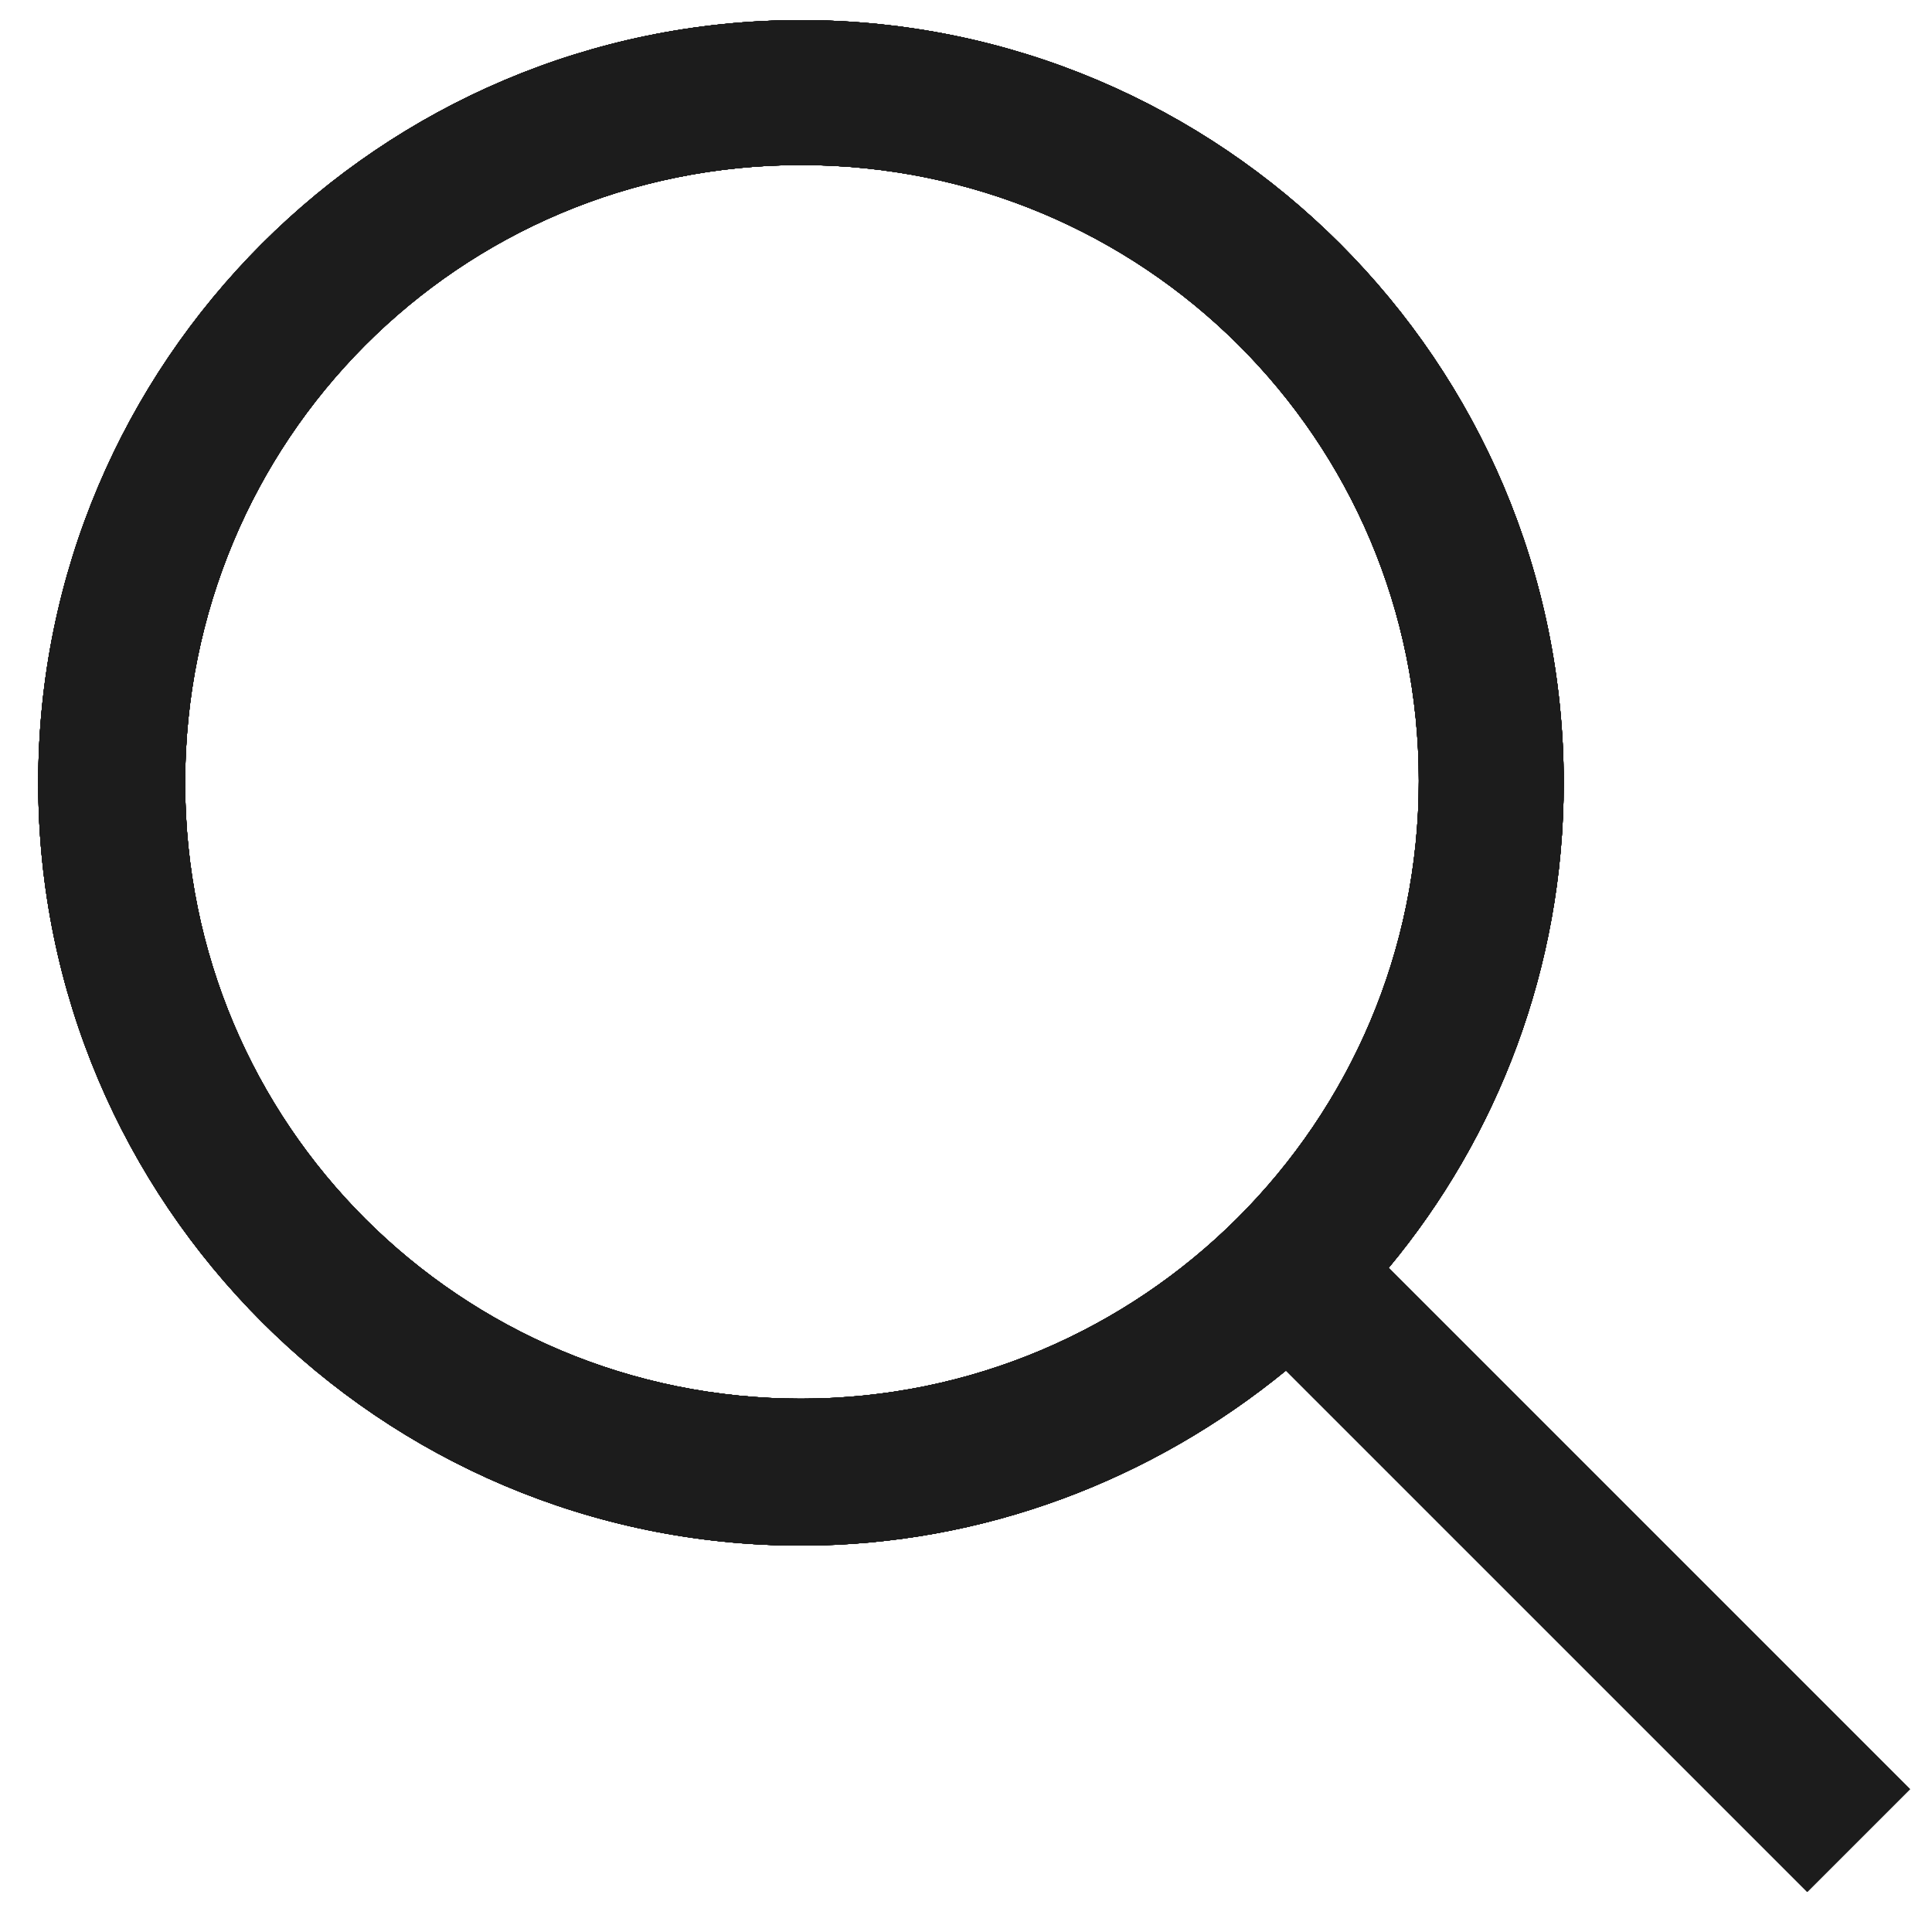
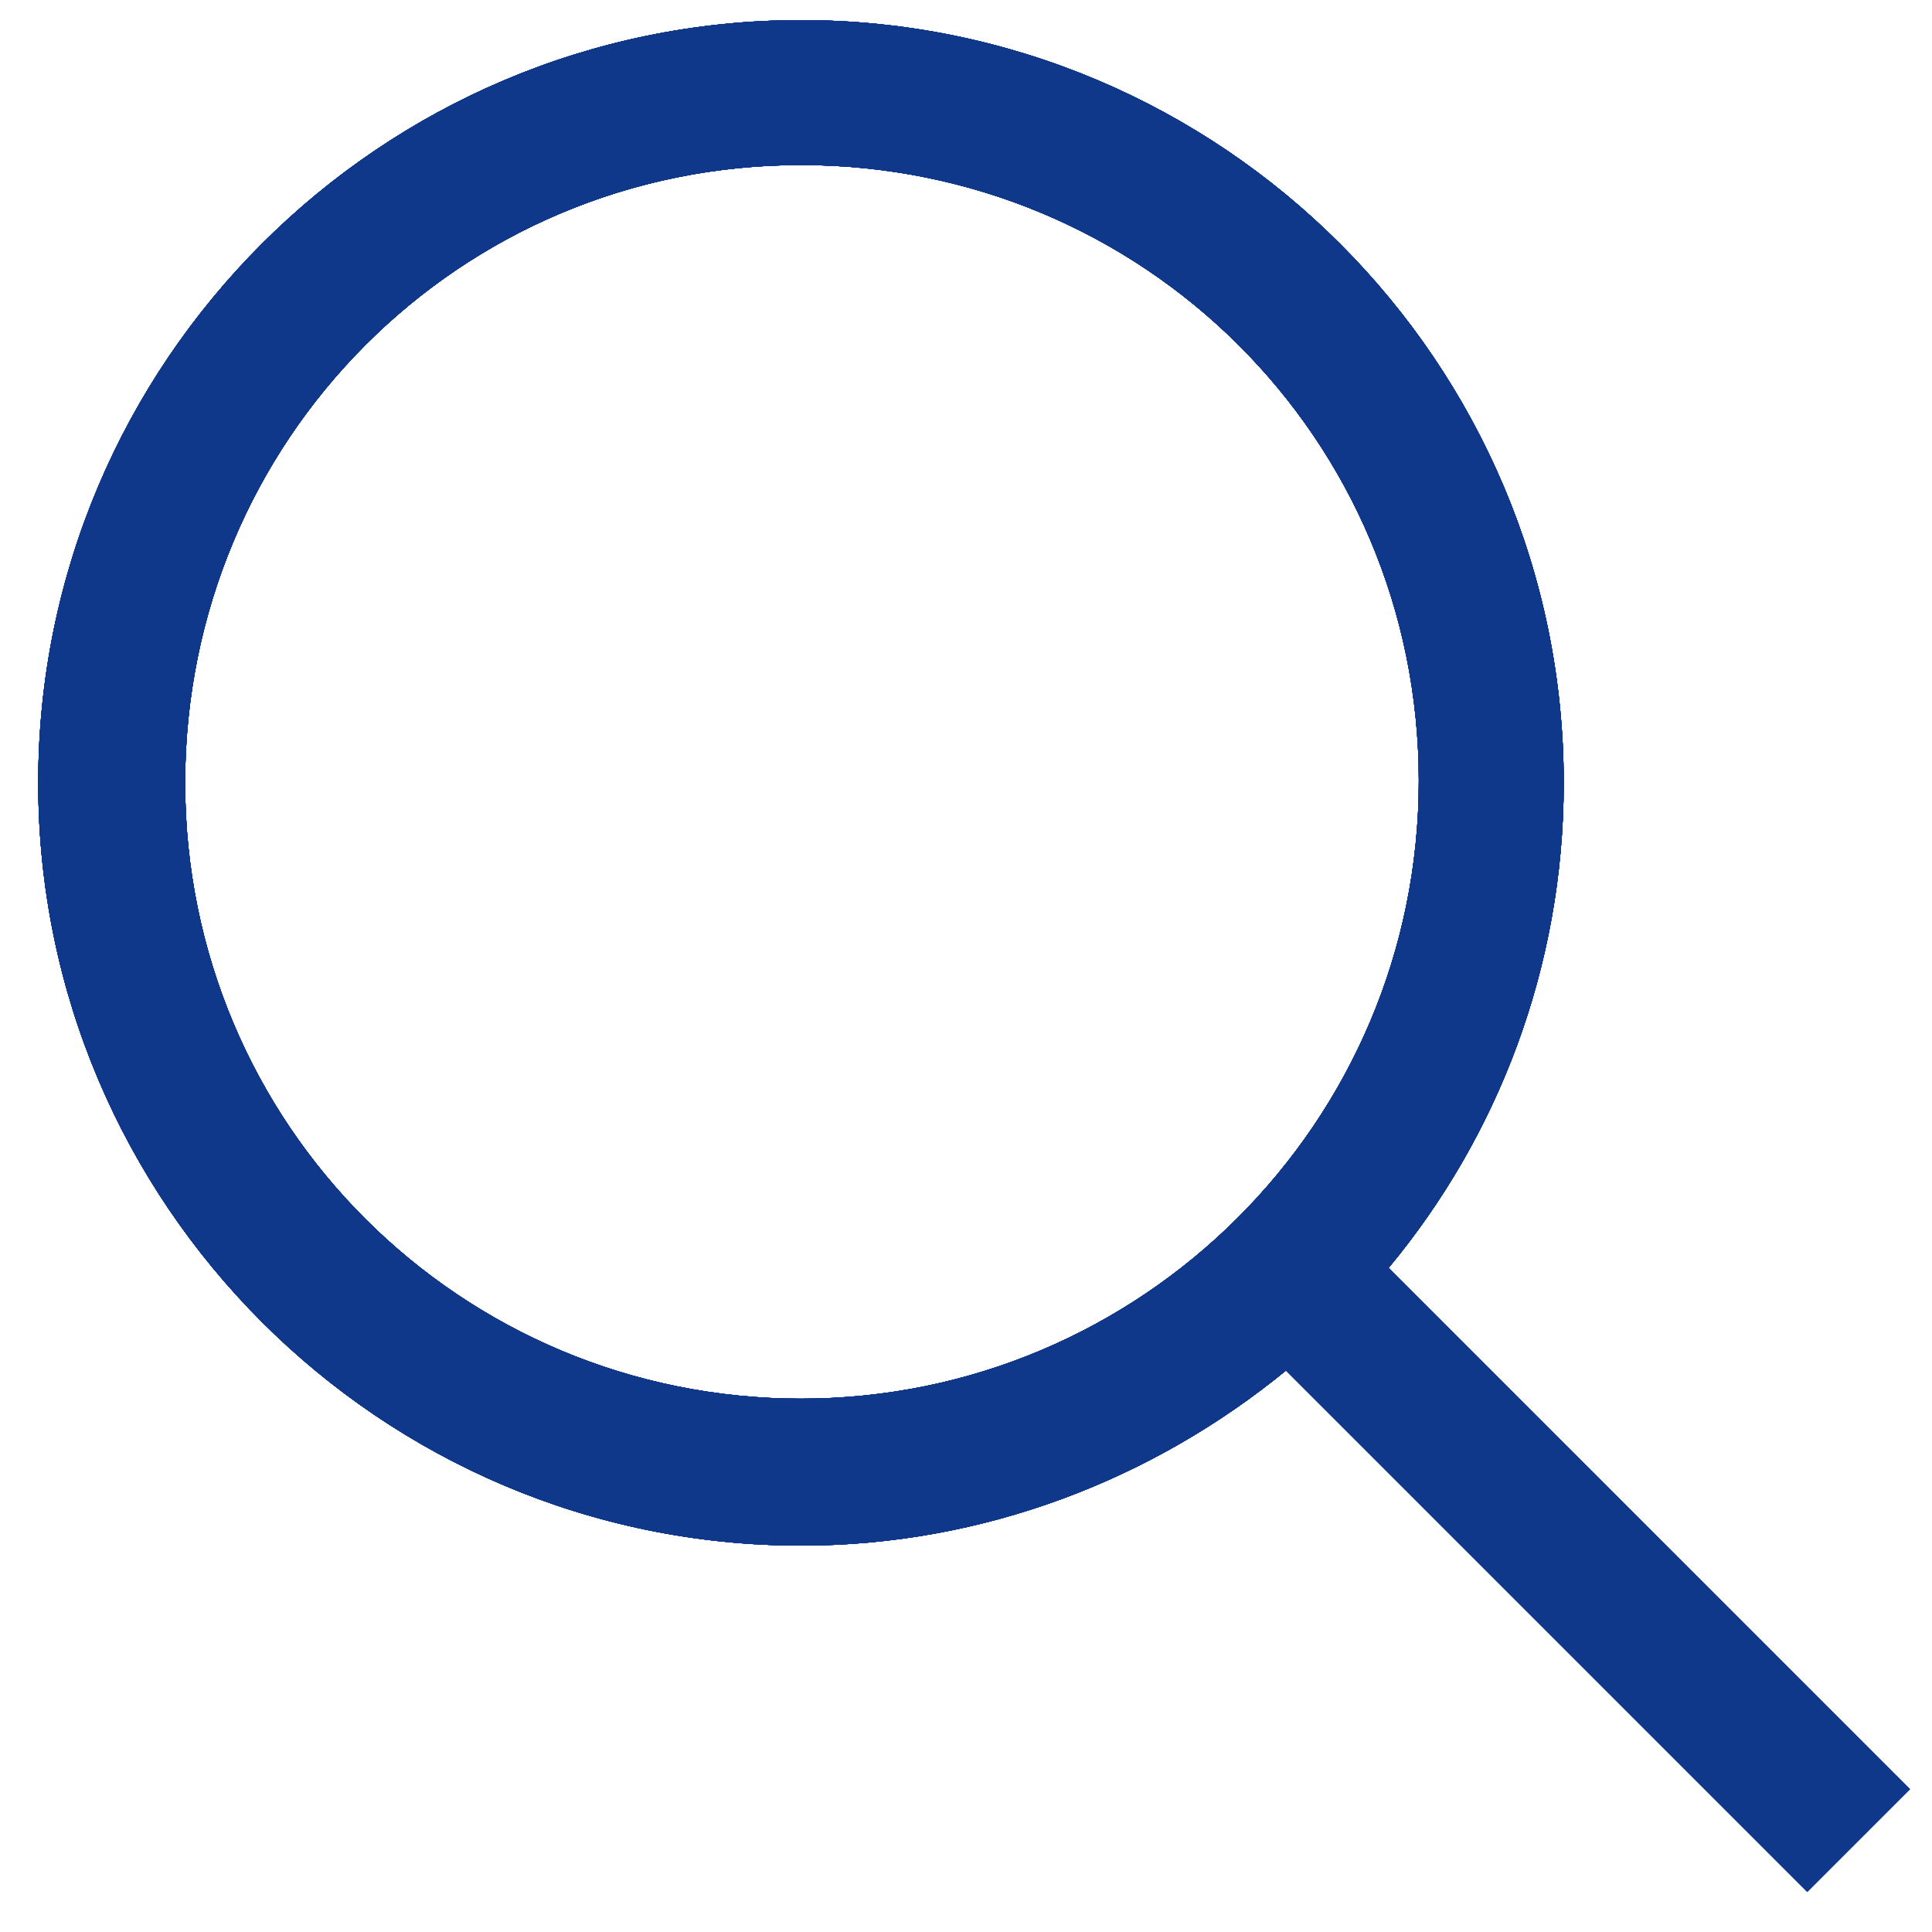
<svg xmlns="http://www.w3.org/2000/svg" xmlns:xlink="http://www.w3.org/1999/xlink" version="1.1" id="Layer_1" x="0px" y="0px" viewBox="0 0 96 96" style="enable-background:new 0 0 96 96;" xml:space="preserve">
  <style type="text/css">
	.st0{clip-path:url(#SVGID_2_);}
	.st1{clip-path:url(#SVGID_4_);}
	.st2{clip-path:url(#SVGID_6_);}
- 	.st3{clip-path:url(#SVGID_8_);fill:#1C1C1C;}
+ 	.st3{clip-path:url(#SVGID_8_);fill:#0F388A;}
	.st4{clip-path:url(#SVGID_10_);enable-background:new    ;}
	.st5{clip-path:url(#SVGID_12_);}
- 	.st6{clip-path:url(#SVGID_14_);fill:#1C1C1C;}
+ 	.st6{clip-path:url(#SVGID_14_);fill:#0F388A;}
</style>
  <g>
    <defs>
      <path id="SVGID_1_" d="M39.8,69.5c16.9,0,30.7-13.7,30.7-30.7S56.8,8.2,39.8,8.2S9.2,21.9,9.2,38.9S22.9,69.5,39.8,69.5z     M63.9,68.1c-6.6,5.4-15,8.7-24.1,8.7c-20.9,0-37.9-17-37.9-37.9S18.9,1,39.8,1s37.9,17,37.9,37.9c0,9.2-3.3,17.6-8.7,24.1    l25.9,25.9L89.8,94L63.9,68.1z" />
    </defs>
    <clipPath id="SVGID_2_">
      <use xlink:href="#SVGID_1_" style="overflow:visible;" />
    </clipPath>
    <g class="st0">
      <g>
        <defs>
          <rect id="SVGID_3_" x="-9.3" y="-10.2" width="115.4" height="115.4" />
        </defs>
-         <use xlink:href="#SVGID_3_" style="overflow:visible;fill:#1C1C1C;" />
+         <use xlink:href="#SVGID_3_" style="overflow:visible;fill:#0F388A;" />
        <clipPath id="SVGID_4_">
          <use xlink:href="#SVGID_3_" style="overflow:visible;" />
        </clipPath>
        <g class="st1">
          <g>
            <g>
              <defs>
                <rect id="SVGID_5_" x="-16.5" y="-17.4" width="129.9" height="129.9" />
              </defs>
-               <use xlink:href="#SVGID_5_" style="overflow:visible;fill:#1C1C1C;" />
+               <use xlink:href="#SVGID_5_" style="overflow:visible;fill:#0F388A;" />
              <clipPath id="SVGID_6_">
                <use xlink:href="#SVGID_5_" style="overflow:visible;" />
              </clipPath>
              <g class="st2">
                <g>
                  <defs>
                    <rect id="SVGID_7_" x="1.5" y="0.6" width="93.8" height="93.8" />
                  </defs>
-                   <use xlink:href="#SVGID_7_" style="overflow:visible;fill:#1C1C1C;" />
+                   <use xlink:href="#SVGID_7_" style="overflow:visible;fill:#0F388A;" />
                  <clipPath id="SVGID_8_">
                    <use xlink:href="#SVGID_7_" style="overflow:visible;" />
                  </clipPath>
                  <rect x="-16.1" y="-17" class="st3" width="129.1" height="129.1" />
                </g>
                <g>
                  <defs>
                    <rect id="SVGID_9_" x="-16.5" y="-17.4" width="129.9" height="129.9" />
                  </defs>
-                   <use xlink:href="#SVGID_9_" style="overflow:visible;fill:#1C1C1C;" />
+                   <use xlink:href="#SVGID_9_" style="overflow:visible;fill:#0F388A;" />
                  <clipPath id="SVGID_10_">
                    <use xlink:href="#SVGID_9_" style="overflow:visible;" />
                  </clipPath>
                  <g class="st4">
                    <g>
                      <defs>
                        <rect id="SVGID_11_" x="-9.3" y="-10.2" width="115.4" height="115.4" />
                      </defs>
-                       <use xlink:href="#SVGID_11_" style="overflow:visible;fill:#1C1C1C;" />
+                       <use xlink:href="#SVGID_11_" style="overflow:visible;fill:#0F388A;" />
                      <clipPath id="SVGID_12_">
                        <use xlink:href="#SVGID_11_" style="overflow:visible;" />
                      </clipPath>
                      <g class="st5">
                        <g>
                          <defs>
                            <rect id="SVGID_13_" x="1.5" y="0.6" width="93.8" height="93.8" />
                          </defs>
-                           <use xlink:href="#SVGID_13_" style="overflow:visible;fill:#1C1C1C;" />
+                           <use xlink:href="#SVGID_13_" style="overflow:visible;fill:#0F388A;" />
                          <clipPath id="SVGID_14_">
                            <use xlink:href="#SVGID_13_" style="overflow:visible;" />
                          </clipPath>
                          <rect x="-27.3" y="-28.3" class="st6" width="151.5" height="151.5" />
                        </g>
                      </g>
                    </g>
                  </g>
                </g>
              </g>
            </g>
          </g>
        </g>
      </g>
    </g>
  </g>
</svg>
